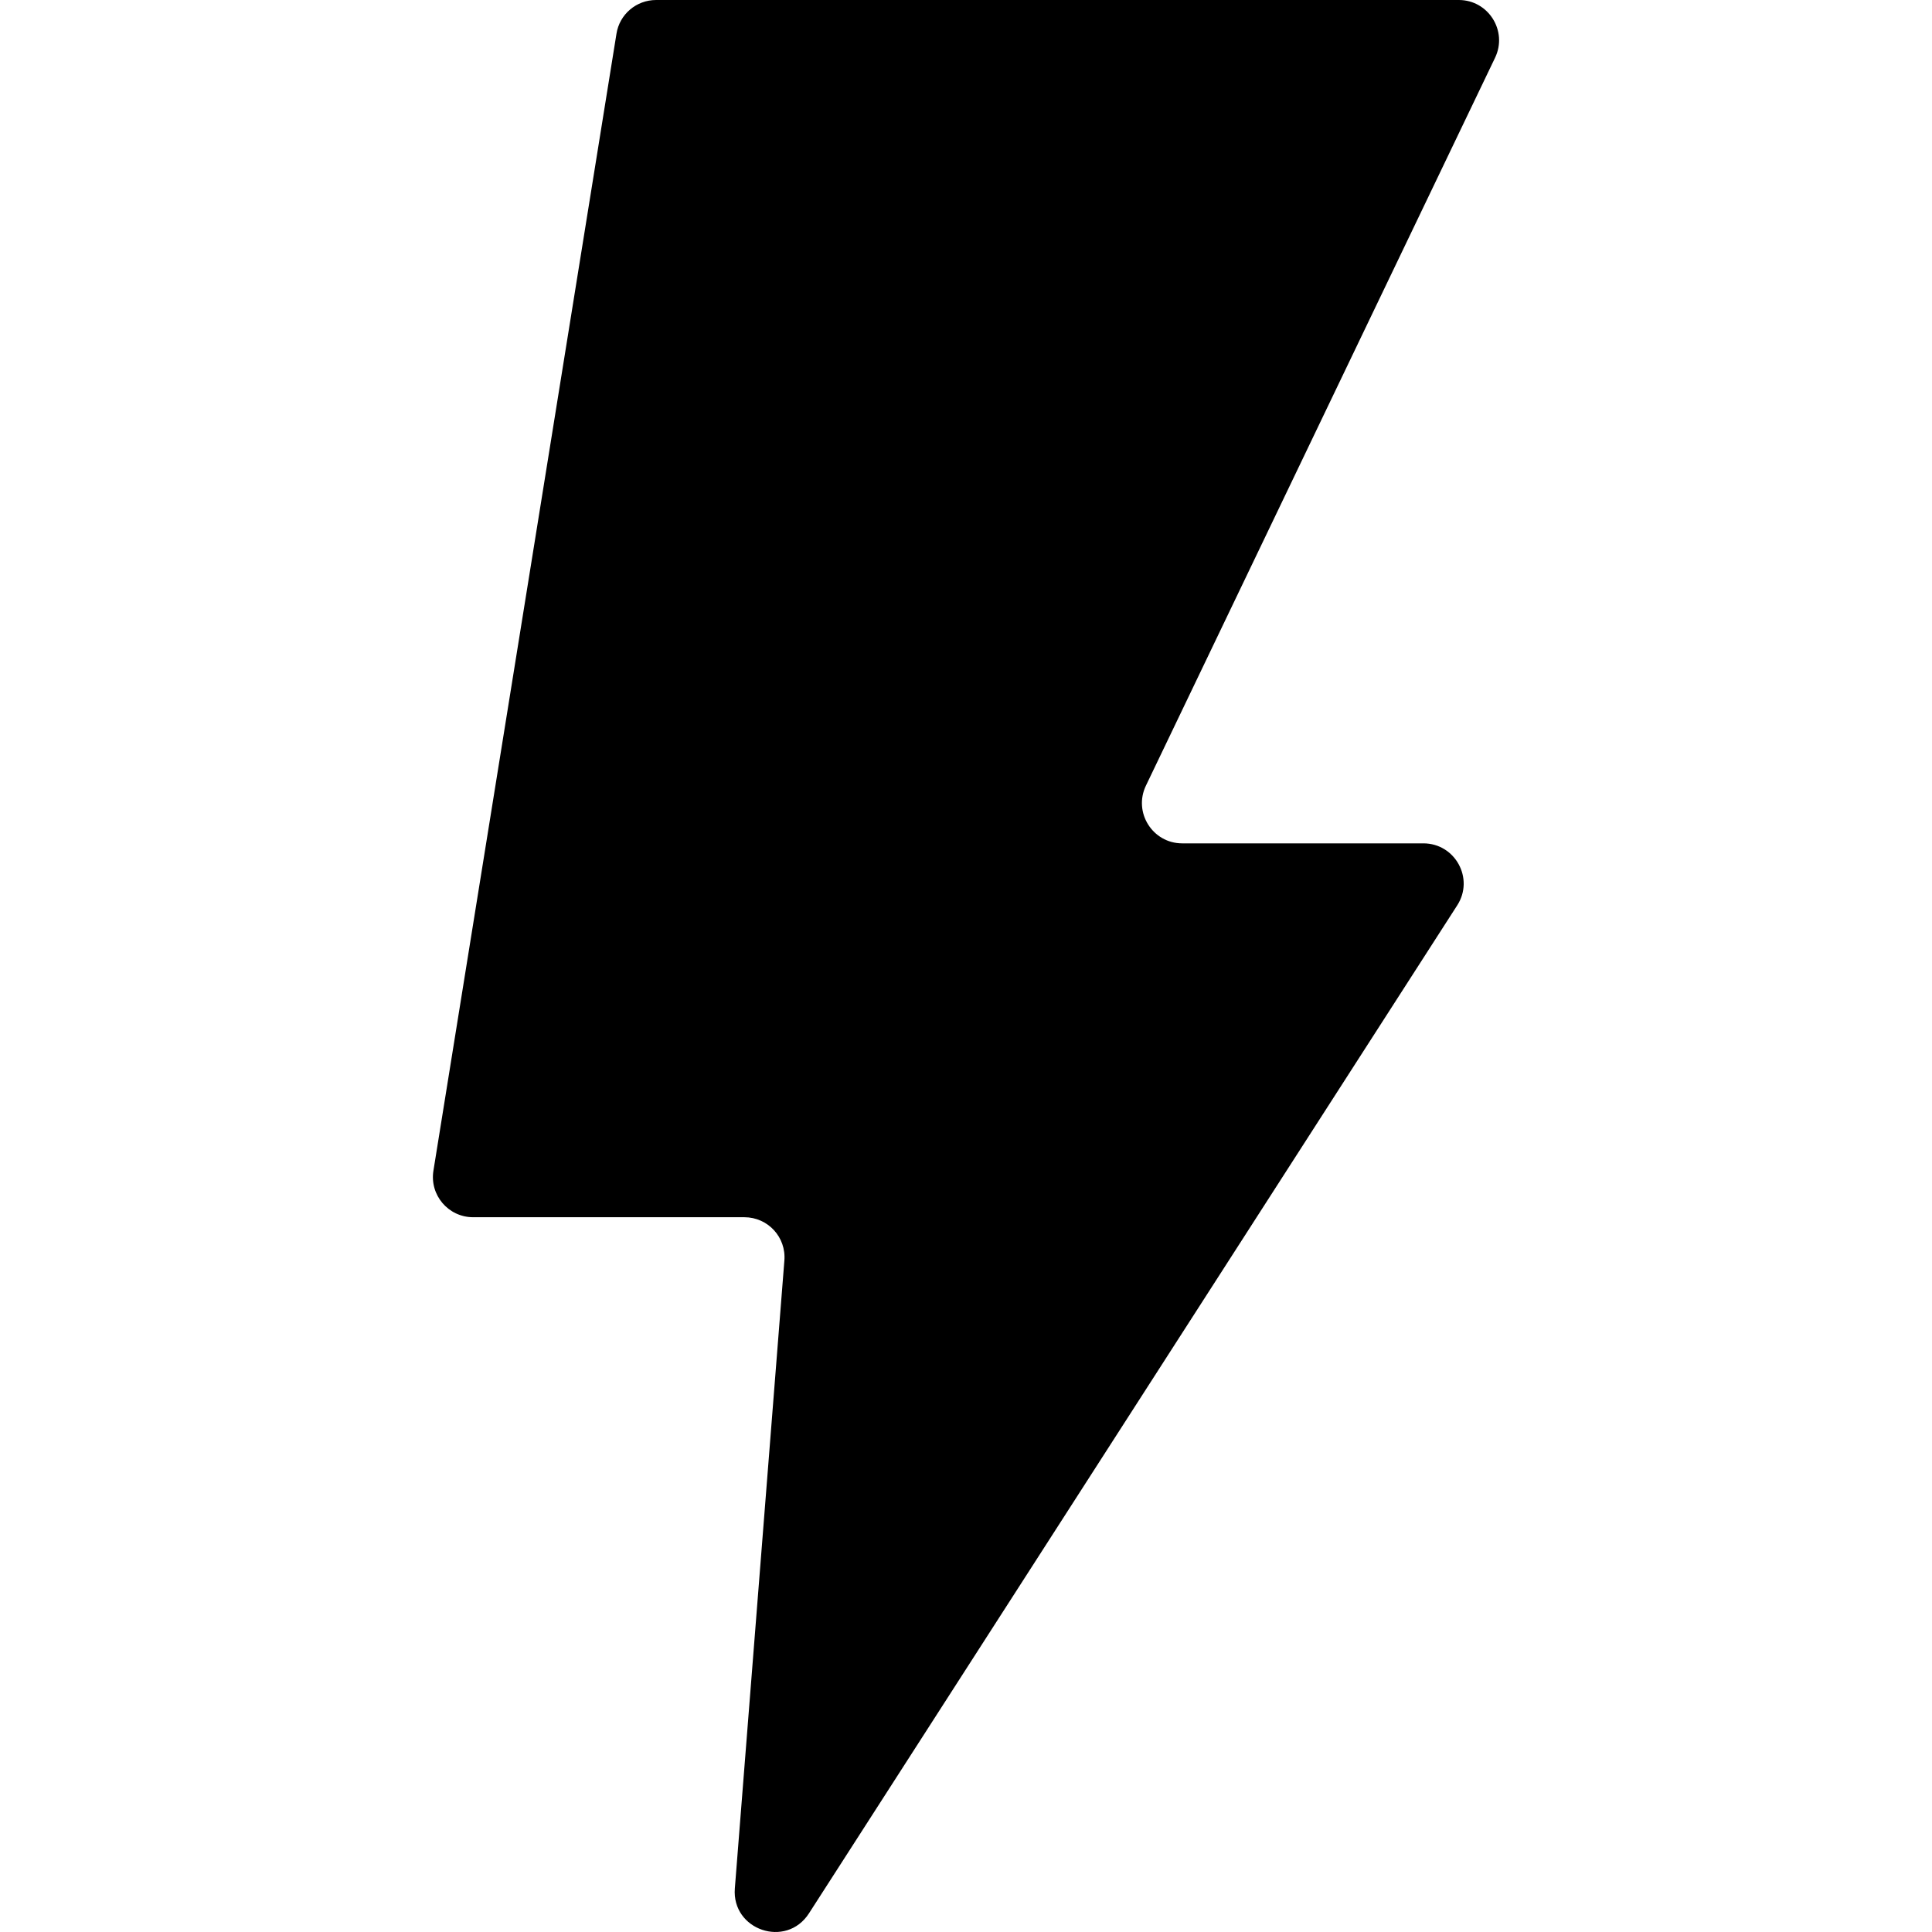
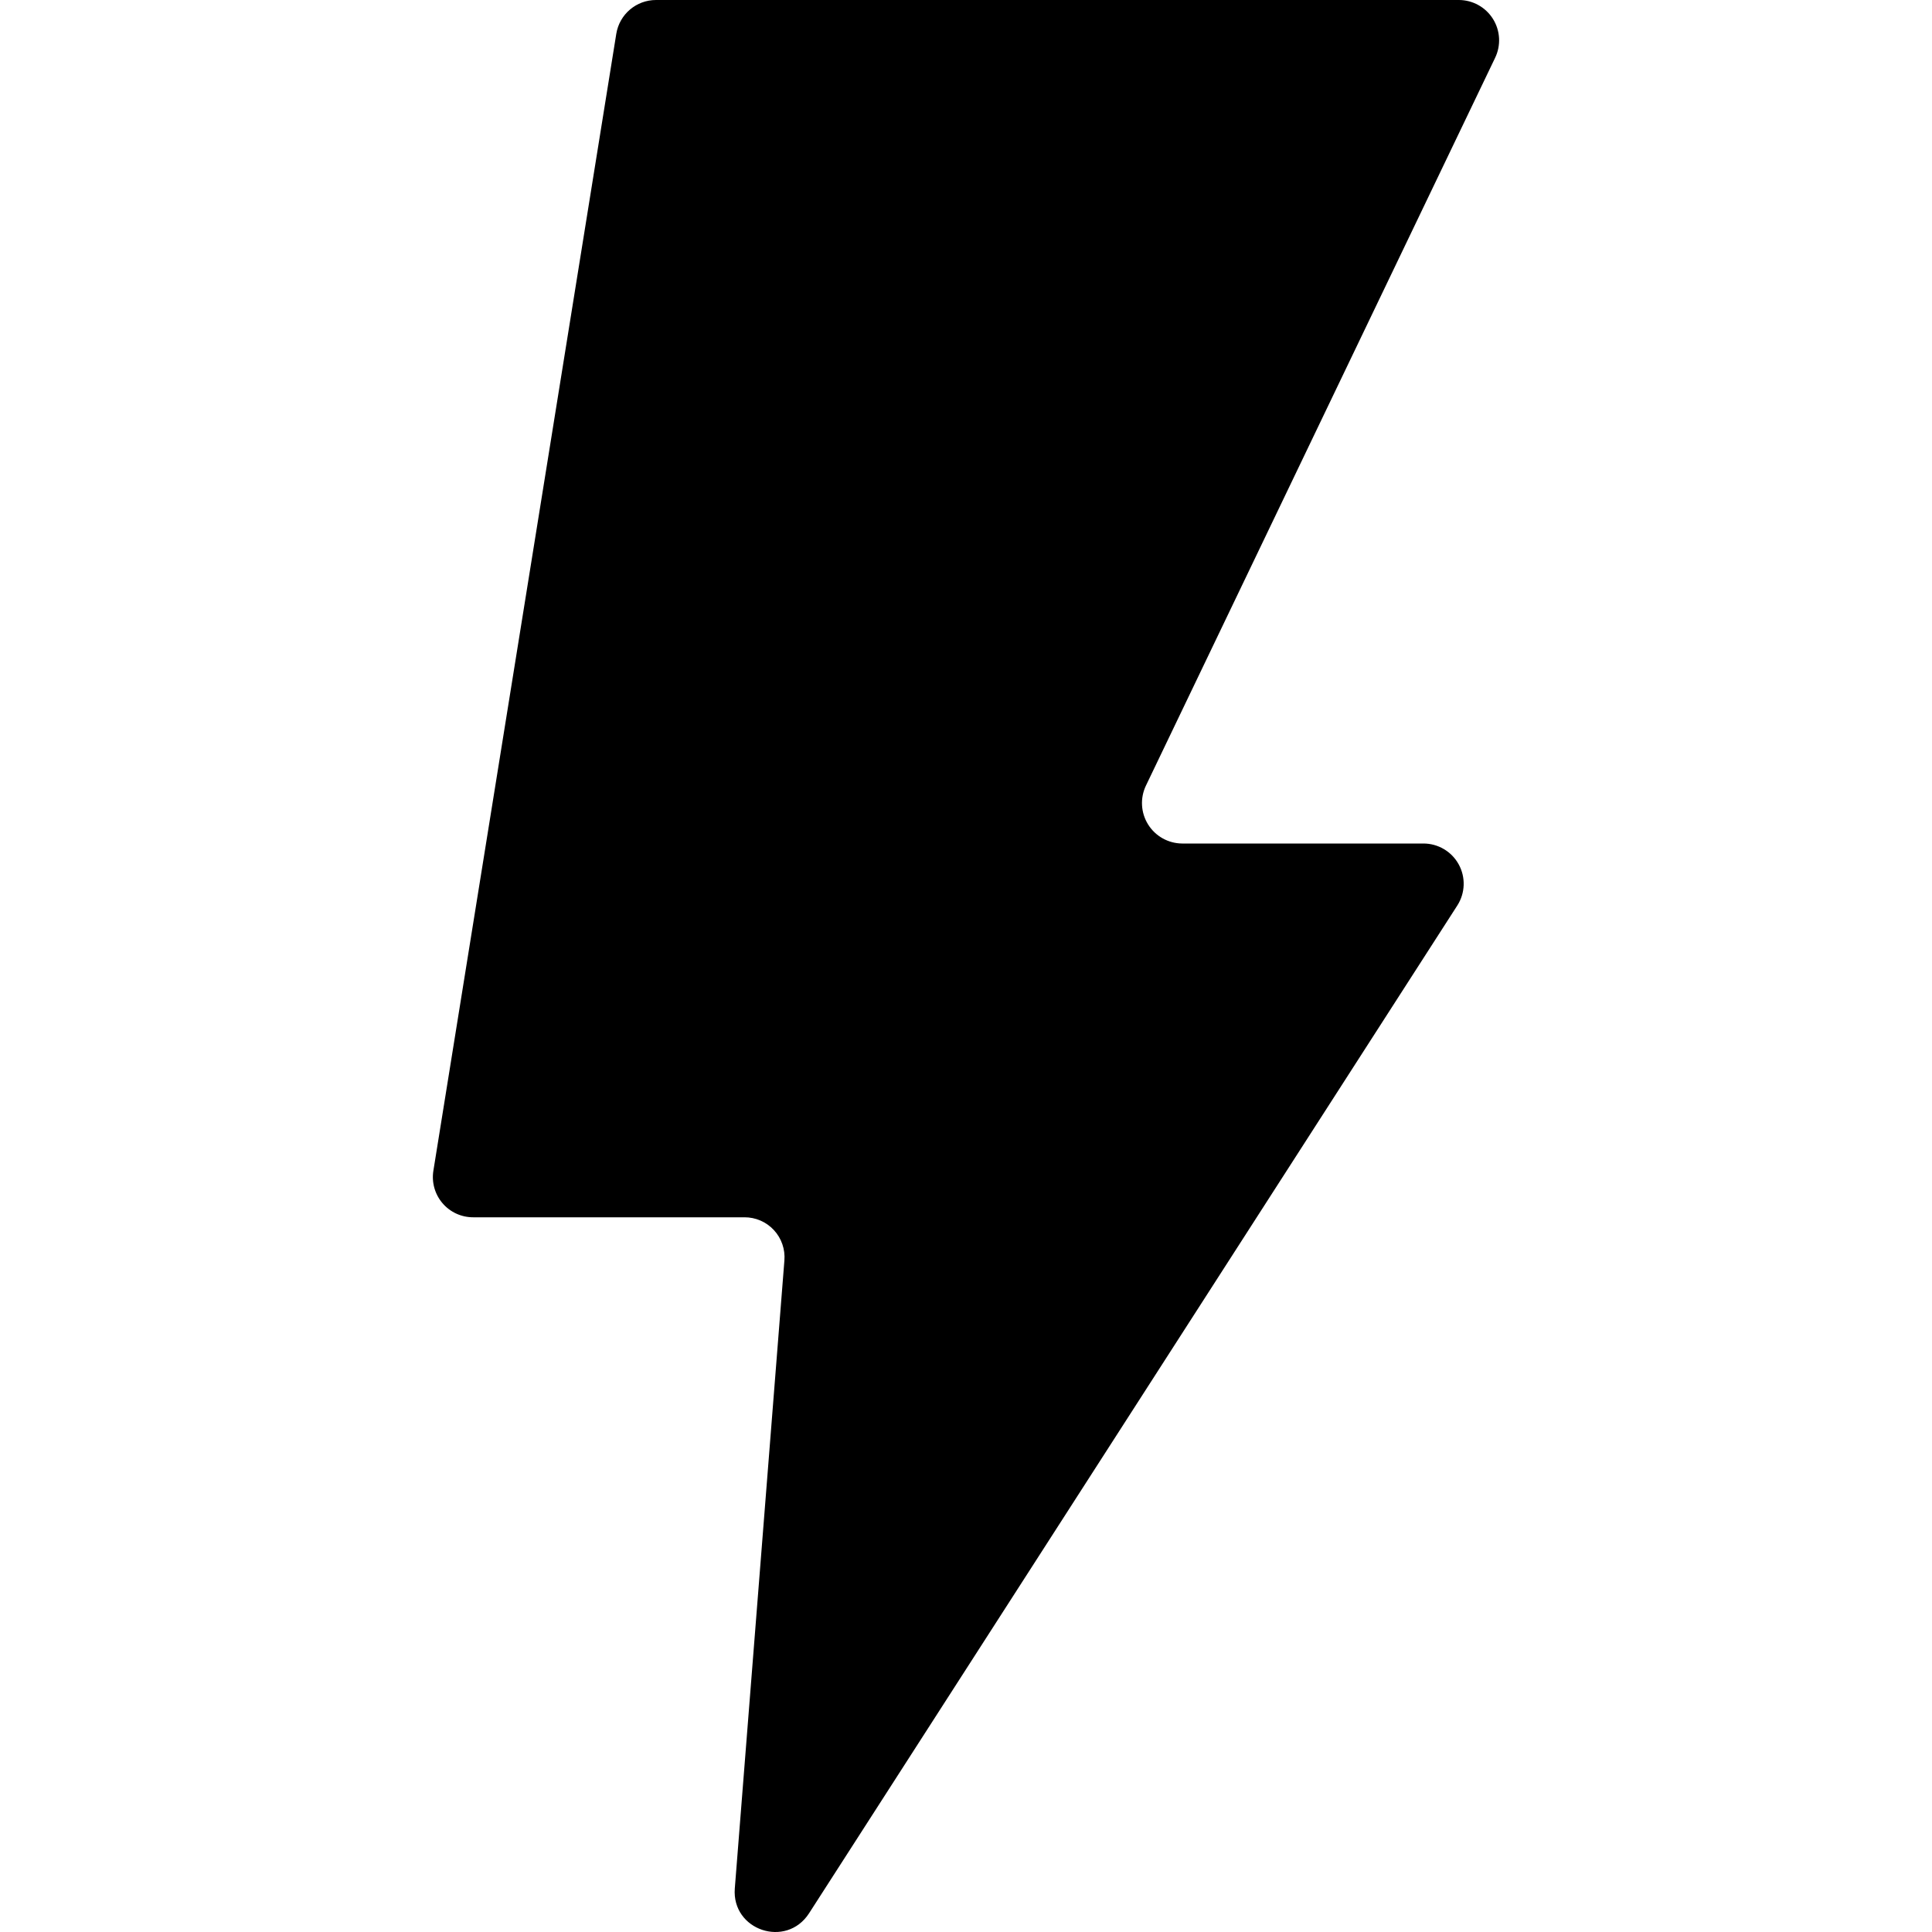
- <svg xmlns="http://www.w3.org/2000/svg" xml:space="preserve" viewBox="0 0 959.63 959.631">
-   <path d="M364.997 938c-1.601 20.699 25.5 29.9 36.8 12.4l322-500.701c8.6-13.3-1-30.8-16.8-30.8h-119.8c-14.7 0-24.4-15.399-18-28.7L742.597 28.7c6.4-13.3-3.3-28.7-18-28.7H325.896c-9.8 0-18.199 7.1-19.699 16.8l-90.9 564.6c-2 12.199 7.4 23.199 19.7 23.199h134.7c11.699 0 20.899 9.9 19.899 21.6L364.997 938z" />
+ <svg xmlns="http://www.w3.org/2000/svg" viewBox="0 0 30 30">
+   <path d="M11.41 29.324c-.05.649.797.934 1.152.387L22.63 14.059a.625.625 0 0 0-.527-.961h-3.747a.628.628 0 0 1-.562-.899L23.215.9A.626.626 0 0 0 22.652 0H10.187a.625.625 0 0 0-.617.523L6.73 18.176a.624.624 0 0 0 .618.726h4.21a.62.62 0 0 1 .622.672Zm0 0" style="stroke:none;fill-rule:nonzero;fill-opacity:1" />
</svg>
